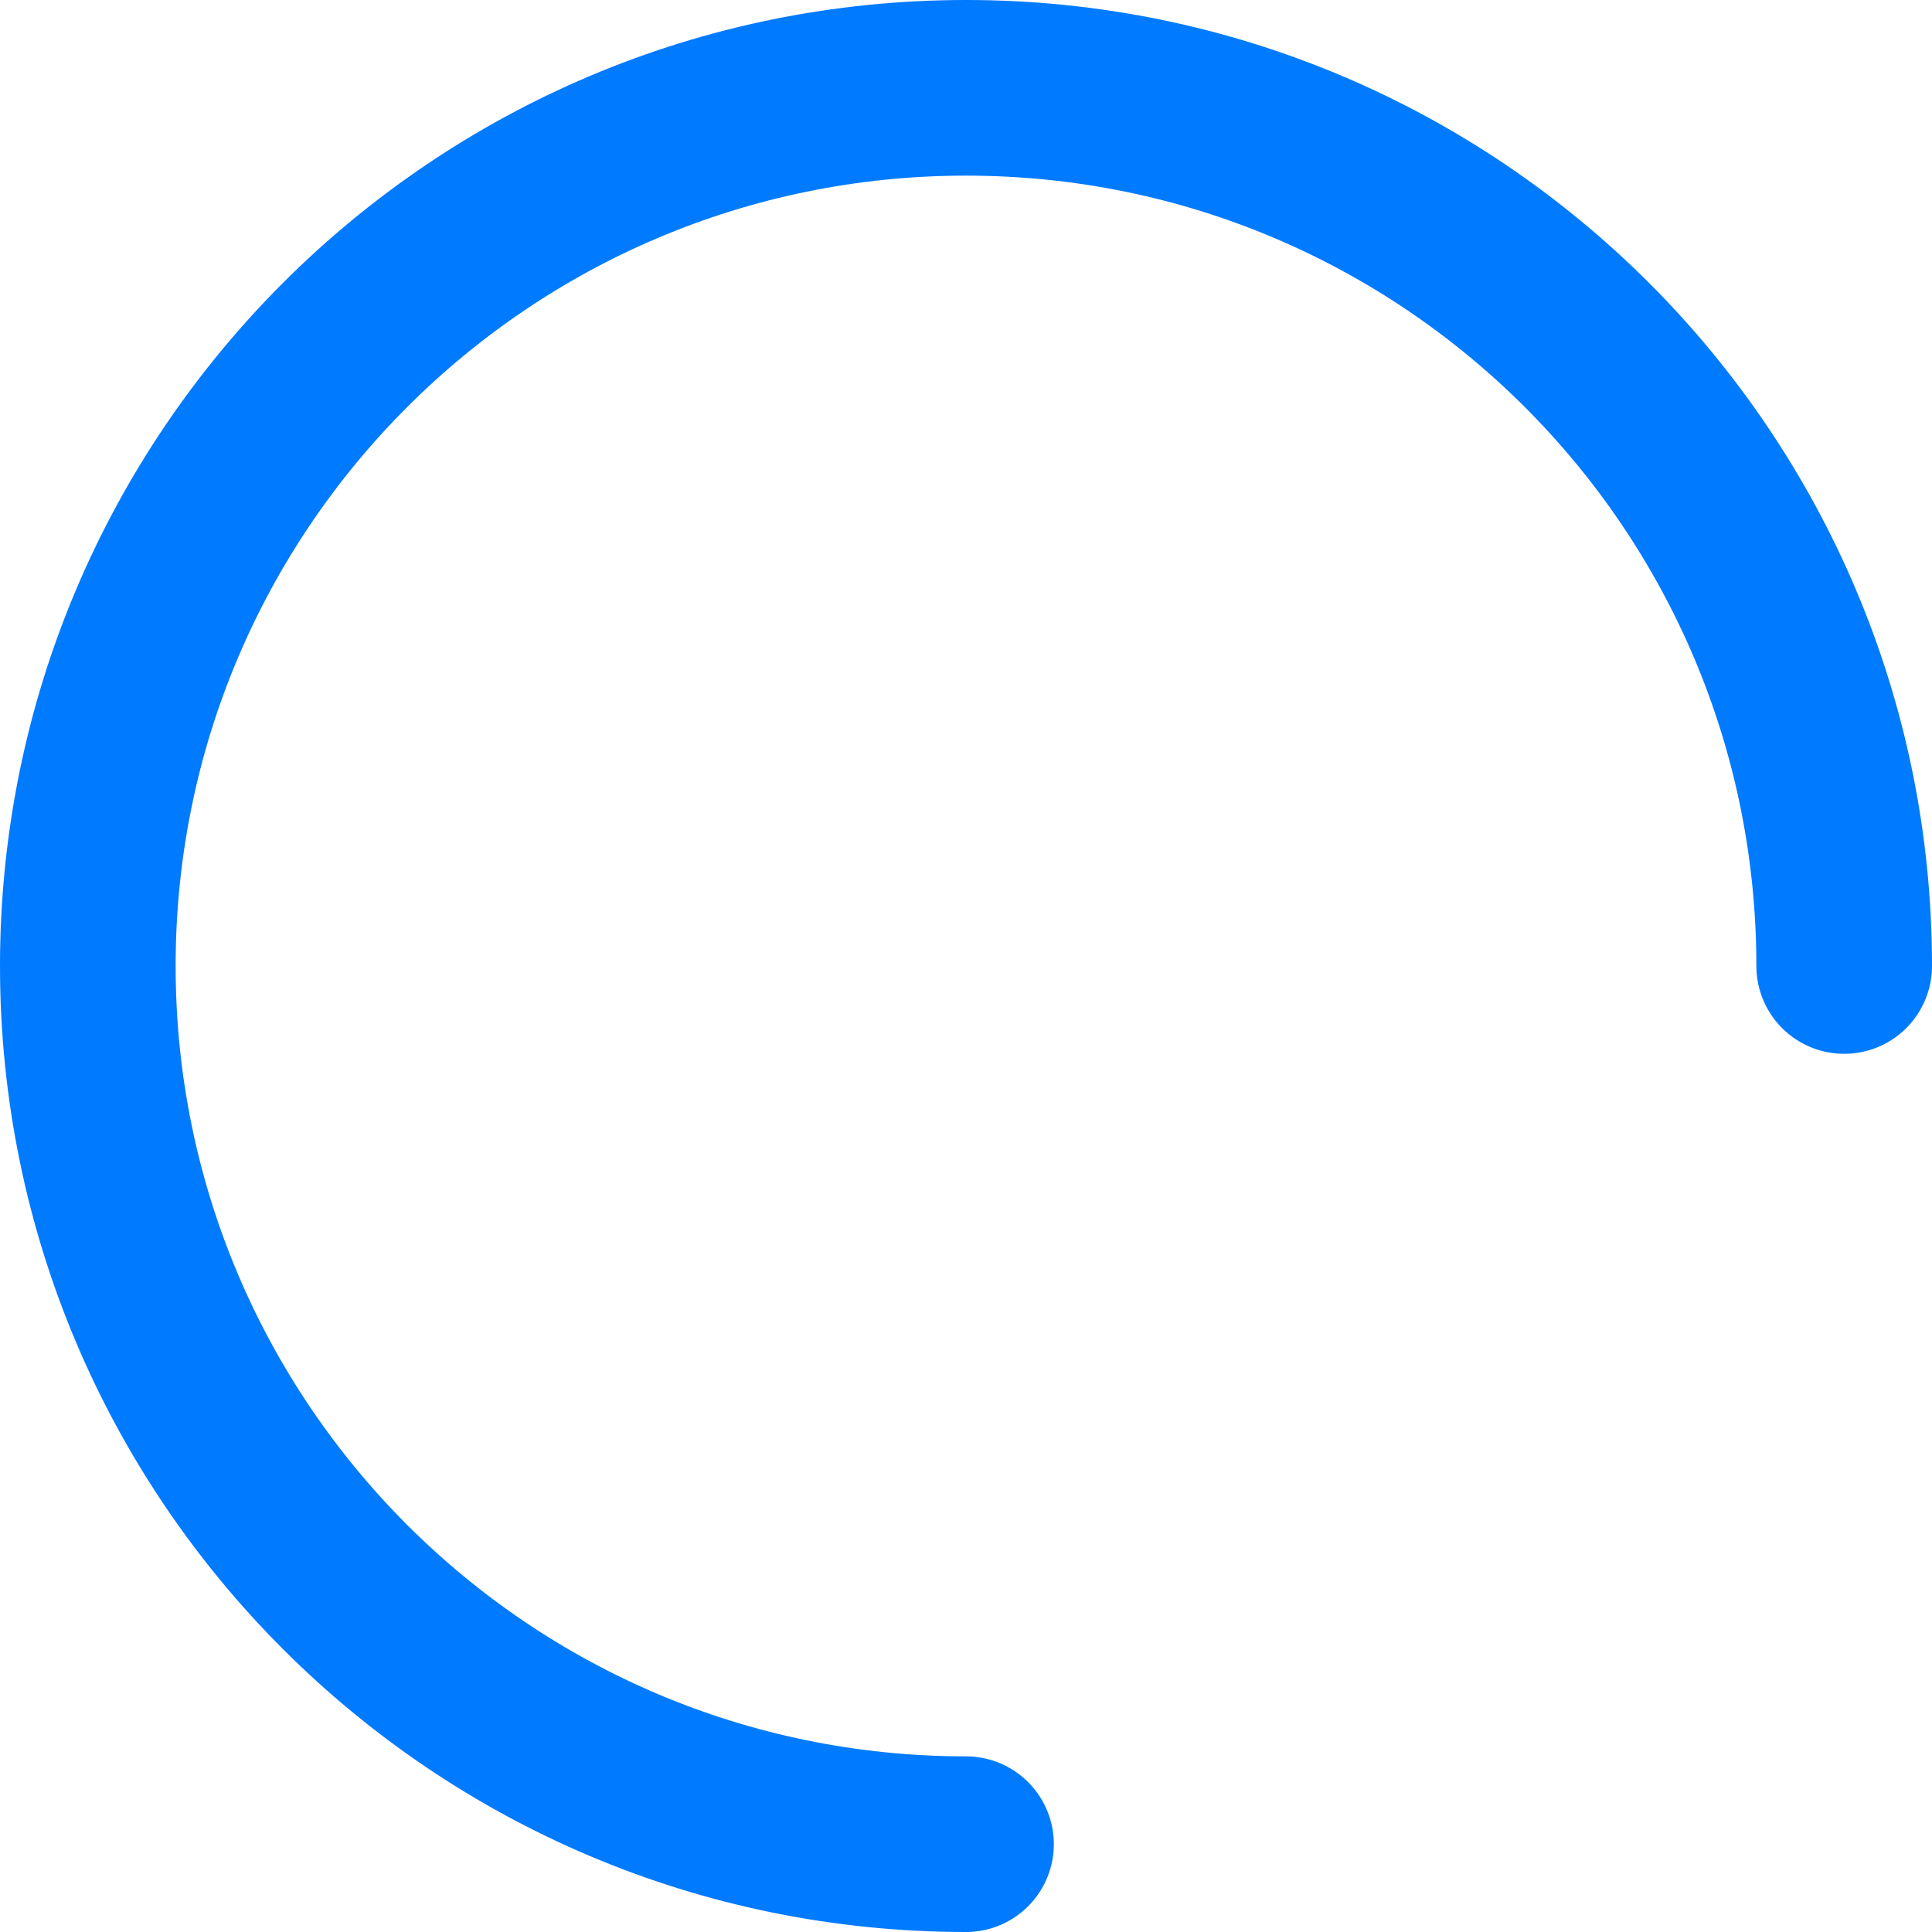
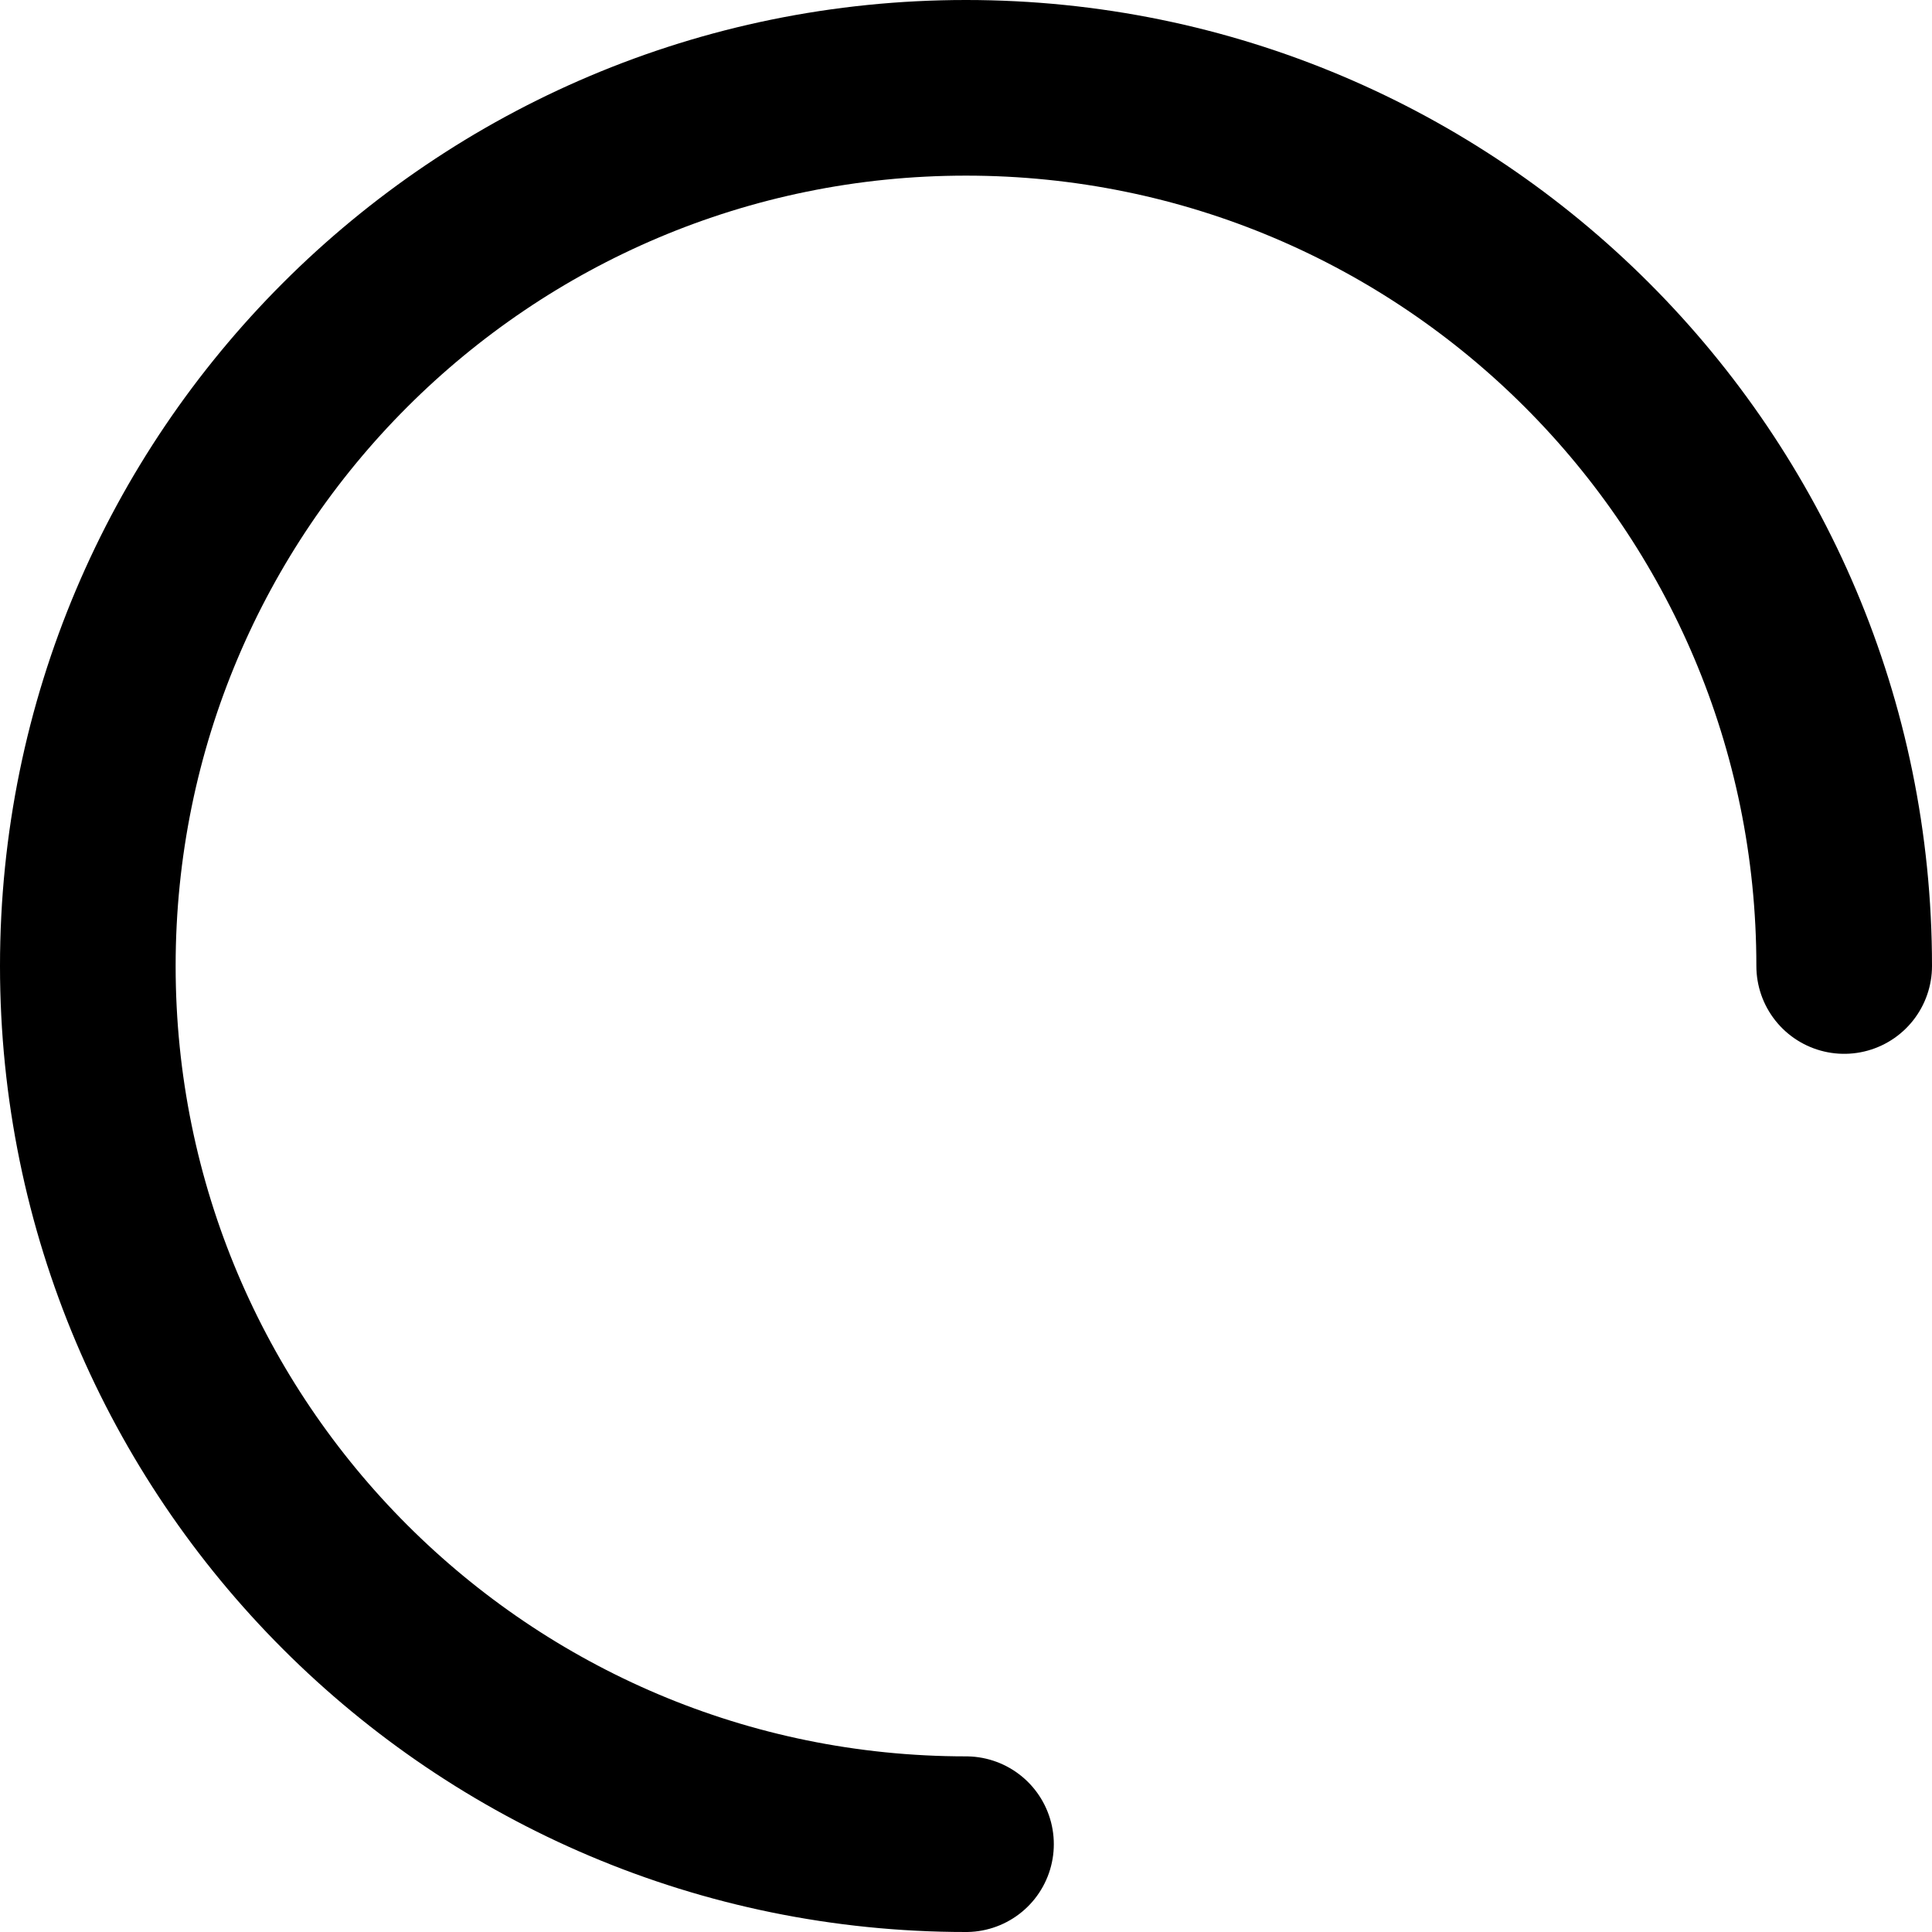
<svg xmlns="http://www.w3.org/2000/svg" width="66" height="66" viewBox="0 0 66 66" fill="none">
-   <path d="M63 33C63 16.431 49.569 3 33 3C16.431 3 3 16.431 3 33C3 49.569 16.431 63 33 63" stroke="#007AFF" stroke-width="6" stroke-linecap="round" />
+   <path d="M63 33C63 16.431 49.569 3 33 3C16.431 3 3 16.431 3 33C3 49.569 16.431 63 33 63" stroke="currentColor" stroke-width="6" stroke-linecap="round" />
</svg>
